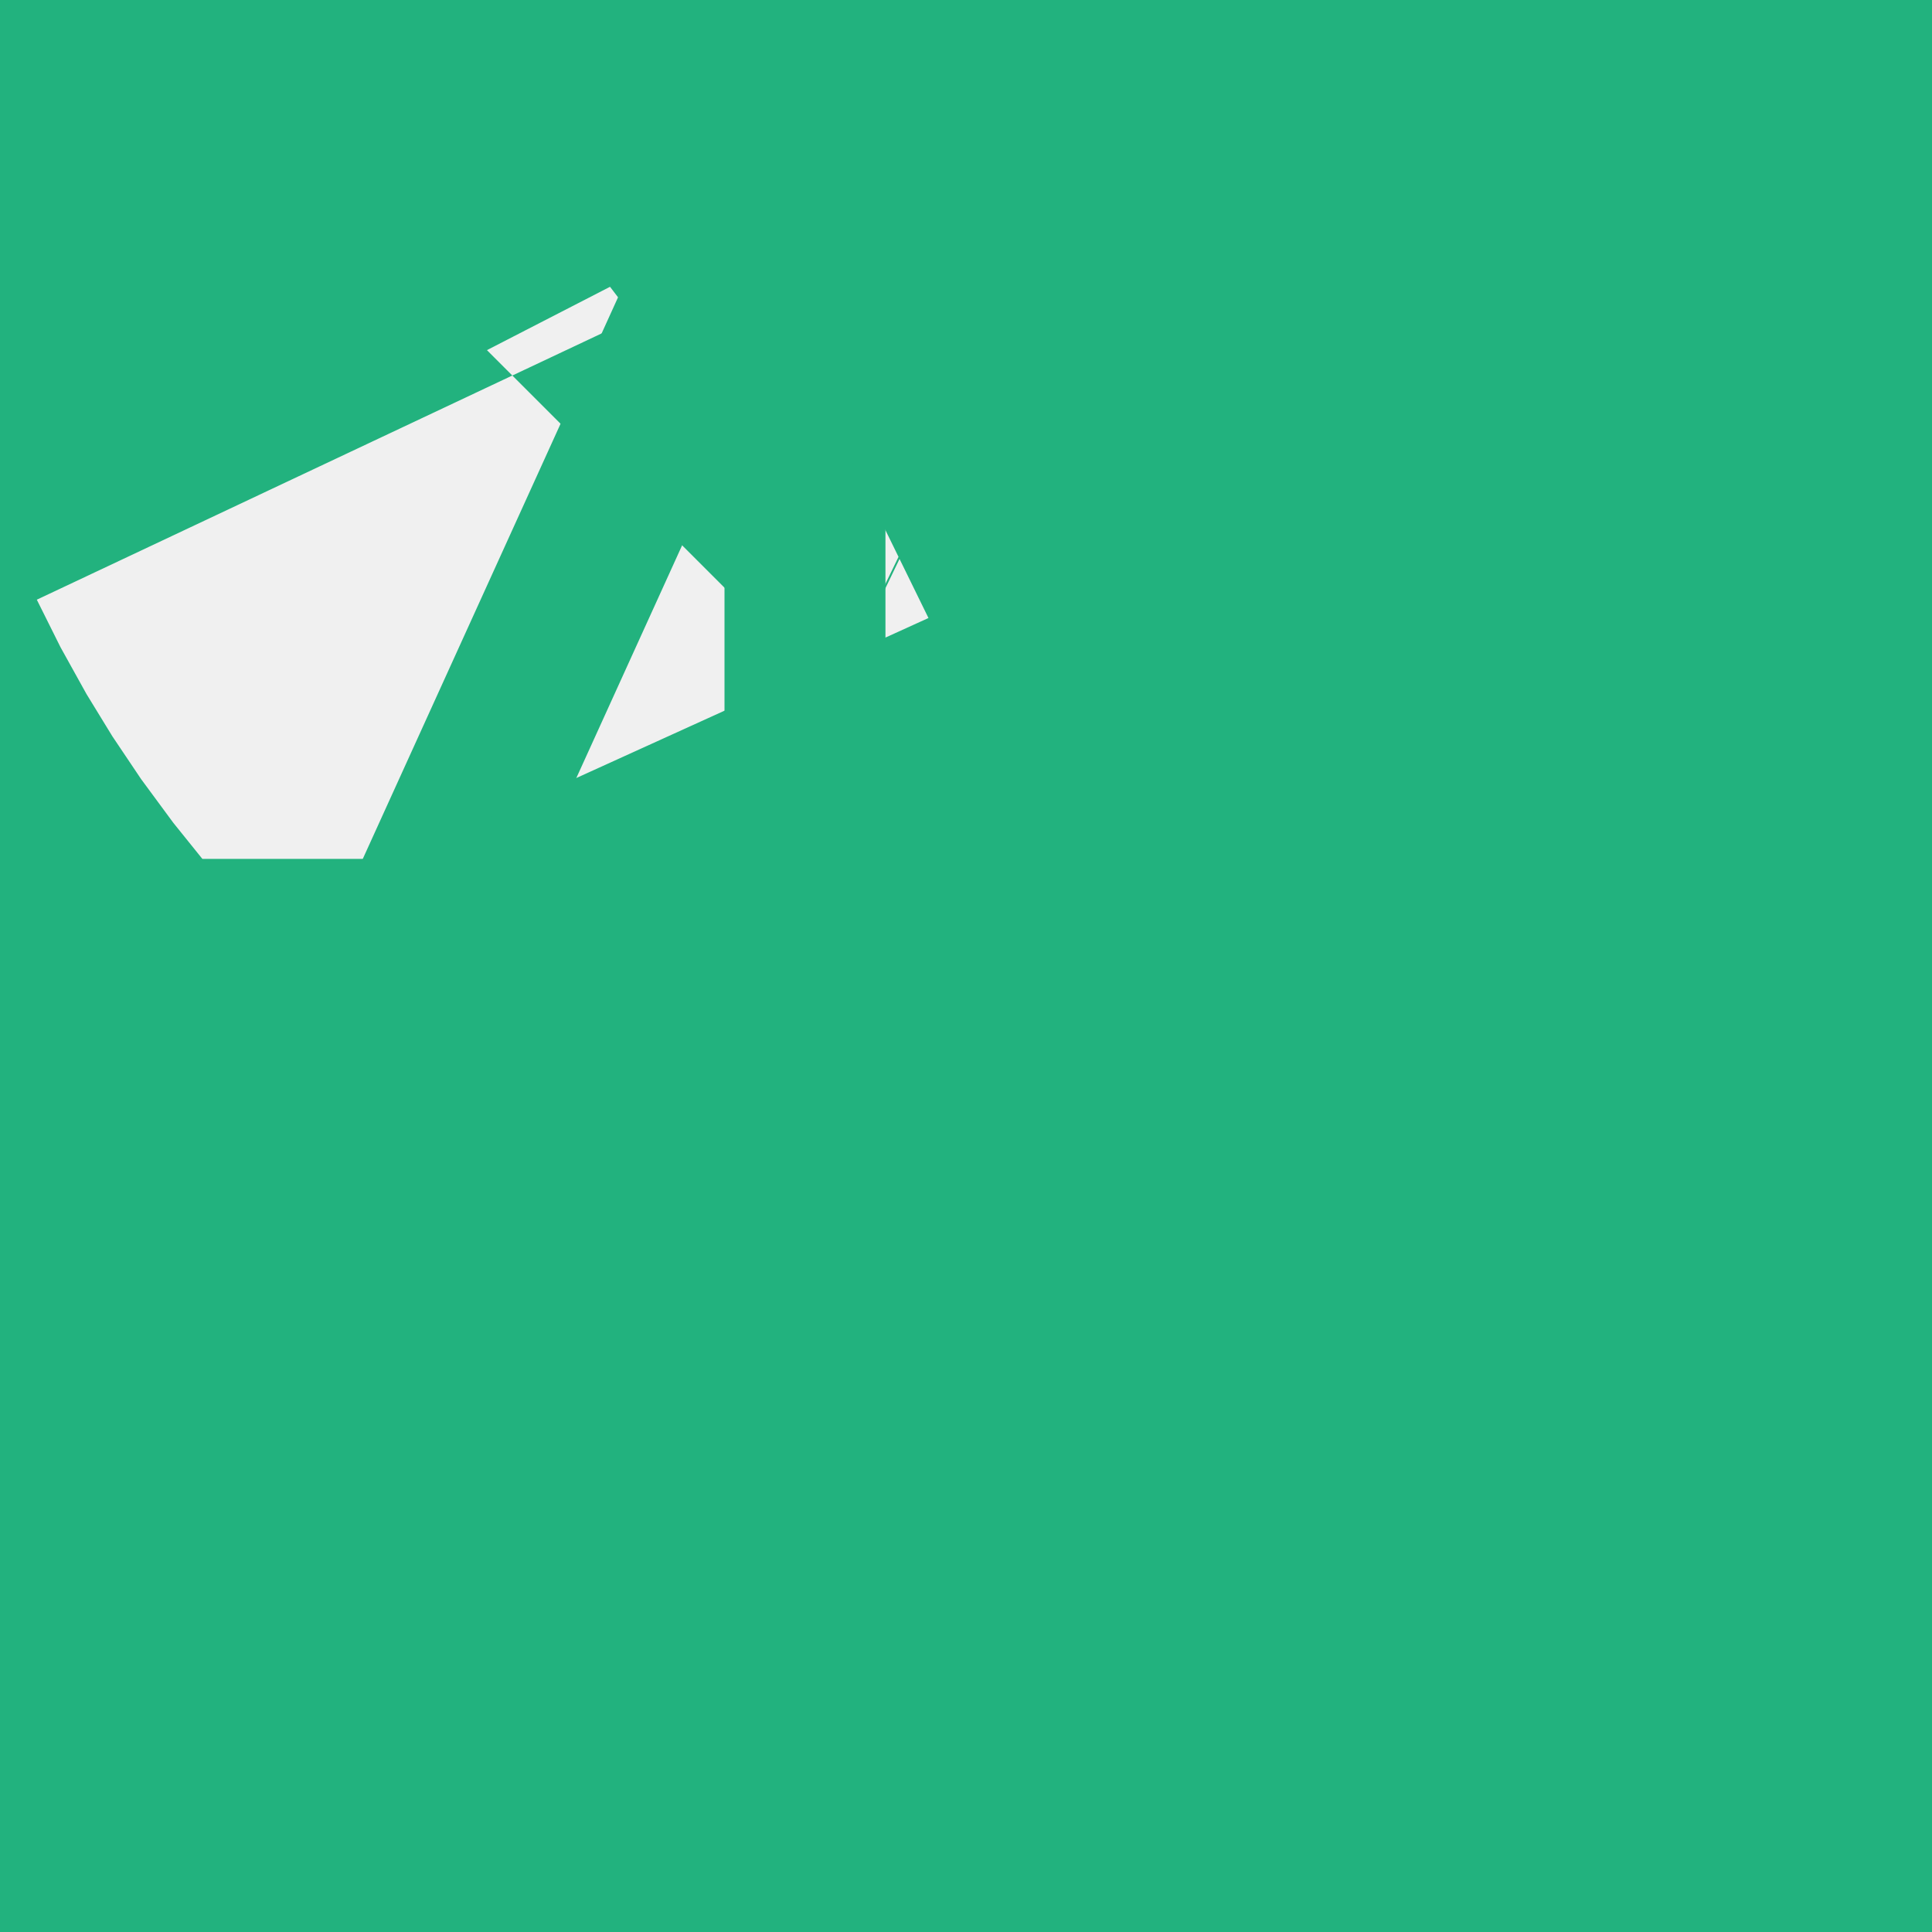
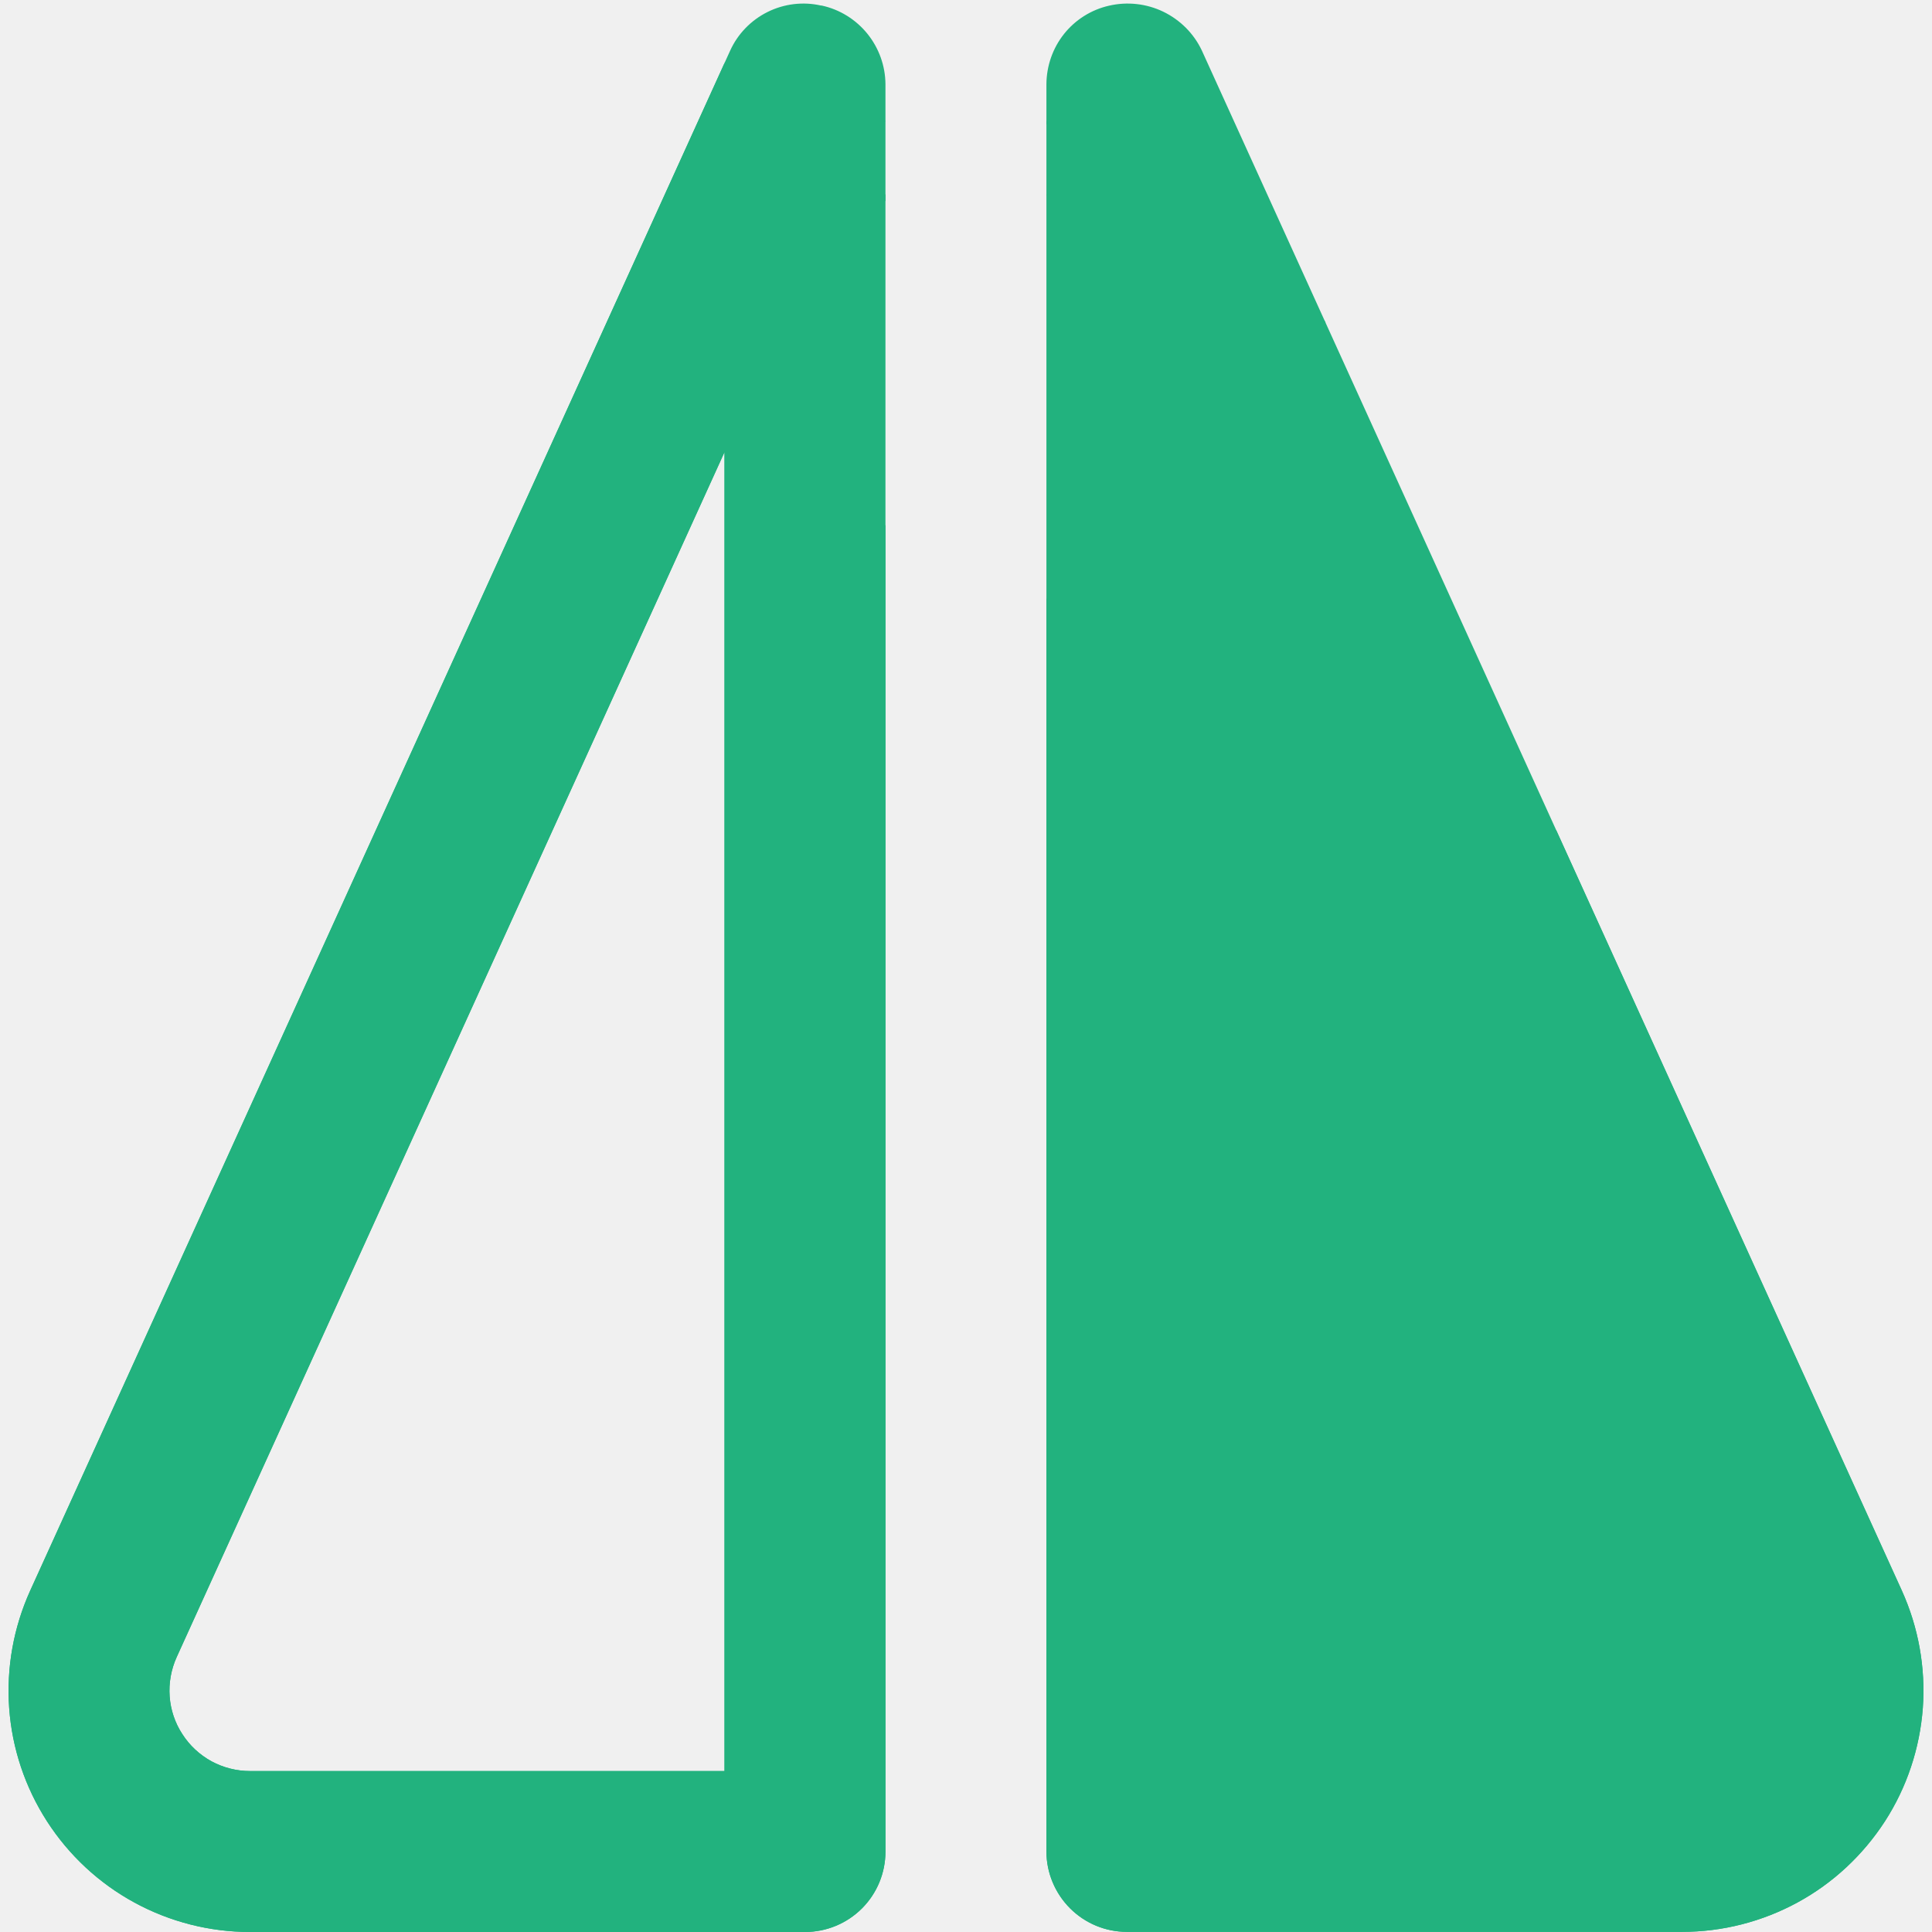
<svg xmlns="http://www.w3.org/2000/svg" width="16" height="16" viewBox="0 0 16 16" fill="none">
-   <g clip-path="url(#clip0_1892_2972)">
-     <path d="M6.805 0.046H6.8C6.651 0.012 6.494 0.031 6.357 0.099C6.22 0.167 6.11 0.28 6.047 0.419L0.25 13.173C0.112 13.478 0.052 13.812 0.076 14.146C0.1 14.48 0.208 14.802 0.389 15.083C0.57 15.364 0.819 15.596 1.113 15.756C1.407 15.916 1.736 16 2.071 16H6.667C6.843 16 7.013 15.93 7.138 15.805C7.263 15.68 7.333 15.511 7.333 15.334V0.698C7.332 0.545 7.279 0.398 7.183 0.279C7.087 0.161 6.954 0.078 6.805 0.046V0.046ZM6 14.667H2.071C1.959 14.667 1.849 14.639 1.751 14.586C1.653 14.532 1.57 14.455 1.51 14.361C1.449 14.268 1.413 14.16 1.405 14.049C1.397 13.938 1.417 13.826 1.463 13.724L6 3.744V14.667Z" fill="#22B27E" />
-     <path d="M8.666 7.113L8.666 10.611L8.666 10.673C8.702 10.676 8.738 10.678 8.774 10.68C8.96 10.691 9.147 10.696 9.333 10.696C10.075 10.696 10.82 10.614 11.553 10.447C11.554 10.447 11.554 10.447 11.554 10.447C11.56 10.446 11.566 10.444 11.571 10.443M8.666 7.113L9.527 15.999L10.995 15.333L13.929 13.999L13.929 10.737L13.929 9.578M8.666 7.113C8.881 6.949 9.103 6.795 9.333 6.652C9.479 6.56 9.627 6.474 9.779 6.391C10.029 6.255 10.284 6.131 10.545 6.02C10.55 6.019 10.554 6.017 10.558 6.015C10.934 5.856 11.321 5.724 11.715 5.62M8.666 7.113L11.715 5.62M11.571 10.443C11.572 10.443 11.574 10.443 11.575 10.442L11.565 10.444L11.555 10.447C11.56 10.445 11.566 10.444 11.571 10.443ZM11.571 10.443C11.573 10.443 11.575 10.442 11.576 10.442C11.698 10.414 11.819 10.384 11.939 10.351C12.631 10.164 13.298 9.905 13.929 9.578M13.929 9.578L13.928 9.165L12.407 5.817C12.179 5.743 11.948 5.678 11.715 5.62M13.929 9.578C13.929 9.578 13.929 9.578 13.929 9.578M11.715 5.62L13.929 15.333L13.929 13.999L13.929 13.999L13.929 13.999L13.929 13.999L13.929 13.999L15.747 13.173L13.929 13.999V10.737V9.578M13.929 9.578V9.166L14.08 9.498C14.03 9.525 13.98 9.552 13.929 9.578ZM9.34 0.697H9.335L9.333 0.697L9.333 0.697L9.335 0.697L9.34 0.697L9.336 0.699L9.335 0.699L9.334 0.699L8.666 1.003V0.697C8.667 0.546 8.718 0.399 8.812 0.281C8.906 0.163 9.038 0.08 9.185 0.047C9.336 0.012 9.495 0.03 9.634 0.097C9.774 0.165 9.887 0.278 9.953 0.418L9.34 0.697Z" fill="#22B27E" stroke="#22B27E" stroke-width="21.333" />
-   </g>
-   <defs>
-     <clipPath id="clip0_1892_2972">
-       <rect width="16" height="16" fill="white" />
-     </clipPath>
-   </defs>
+   <mask id="path-1-inside-1_1941_40063" fill="white">
+     <path d="M6.805 0.046H6.8C6.651 0.012 6.494 0.031 6.357 0.099C6.22 0.167 6.11 0.28 6.047 0.419L0.25 13.173C0.112 13.478 0.052 13.812 0.076 14.146C0.1 14.48 0.208 14.802 0.389 15.083C0.57 15.364 0.819 15.596 1.113 15.756C1.407 15.916 1.736 16 2.071 16H6.667C6.843 16 7.013 15.93 7.138 15.805C7.263 15.68 7.333 15.511 7.333 15.334V0.698C7.332 0.545 7.279 0.398 7.183 0.279C7.087 0.161 6.954 0.078 6.805 0.046ZM6 14.667H2.071C1.959 14.667 1.849 14.639 1.751 14.586C1.653 14.532 1.57 14.455 1.51 14.361C1.449 14.268 1.413 14.16 1.405 14.049C1.397 13.938 1.417 13.826 1.463 13.724L6 3.744V14.667Z" />
+     <path d="M15.75 13.172L9.953 0.418C9.887 0.278 9.774 0.165 9.634 0.097C9.495 0.03 9.336 0.012 9.185 0.047C9.038 0.08 8.906 0.163 8.812 0.281C8.718 0.399 8.667 0.546 8.666 0.697V15.333C8.666 15.509 8.737 15.679 8.862 15.804C8.987 15.929 9.156 15.999 9.333 15.999H13.929C14.264 15.999 14.593 15.915 14.887 15.755C15.181 15.595 15.429 15.363 15.611 15.082C15.792 14.801 15.899 14.479 15.924 14.145C15.948 13.811 15.888 13.477 15.75 13.172Z" />
+   </mask>
+   <path d="M6.805 0.046H6.8C6.651 0.012 6.494 0.031 6.357 0.099C6.22 0.167 6.11 0.28 6.047 0.419L0.25 13.173C0.112 13.478 0.052 13.812 0.076 14.146C0.1 14.48 0.208 14.802 0.389 15.083C0.57 15.364 0.819 15.596 1.113 15.756C1.407 15.916 1.736 16 2.071 16H6.667C6.843 16 7.013 15.93 7.138 15.805C7.263 15.68 7.333 15.511 7.333 15.334V0.698C7.332 0.545 7.279 0.398 7.183 0.279C7.087 0.161 6.954 0.078 6.805 0.046ZM6 14.667H2.071C1.959 14.667 1.849 14.639 1.751 14.586C1.653 14.532 1.57 14.455 1.51 14.361C1.449 14.268 1.413 14.16 1.405 14.049C1.397 13.938 1.417 13.826 1.463 13.724L6 3.744V14.667Z" fill="#22B27E" />
+   <path d="M15.75 13.172L9.953 0.418C9.887 0.278 9.774 0.165 9.634 0.097C9.495 0.03 9.336 0.012 9.185 0.047C9.038 0.08 8.906 0.163 8.812 0.281C8.718 0.399 8.667 0.546 8.666 0.697V15.333C8.666 15.509 8.737 15.679 8.862 15.804C8.987 15.929 9.156 15.999 9.333 15.999H13.929C14.264 15.999 14.593 15.915 14.887 15.755C15.181 15.595 15.429 15.363 15.611 15.082C15.792 14.801 15.899 14.479 15.924 14.145C15.948 13.811 15.888 13.477 15.75 13.172Z" fill="#22B27E" />
+   <path d="M6.805 0.046L11.387 -20.79L9.123 -21.288H6.805V0.046ZM6.8 0.046L2.099 20.855L4.42 21.379H6.8V0.046ZM6.047 0.419L-13.359 -8.443L-13.367 -8.426L-13.375 -8.408L6.047 0.419ZM0.25 13.173L-19.172 4.346L-19.172 4.348L0.25 13.173ZM2.071 16L2.069 37.334H2.071V16ZM7.333 0.698H28.667V0.609L28.666 0.52L7.333 0.698ZM6 14.667V36H27.333V14.667H6ZM2.071 14.667V-6.666H2.063L2.055 -6.666L2.071 14.667ZM1.463 13.724L20.883 22.556L20.884 22.553L1.463 13.724ZM6 3.744H27.333L-13.421 -5.084L6 3.744ZM15.75 13.172L35.172 4.347L35.171 4.345L15.75 13.172ZM9.953 0.418L29.375 -8.409L29.298 -8.578L29.218 -8.746L9.953 0.418ZM9.185 0.047L13.921 20.848L13.944 20.842L13.967 20.837L9.185 0.047ZM8.666 0.697L-12.667 0.696V0.697H8.666ZM13.929 15.999L13.929 37.333L13.931 37.333L13.929 15.999ZM6.805 -21.288H6.8V21.379H6.805V-21.288ZM11.501 -20.763C6.573 -21.877 1.411 -21.26 -3.116 -19.016L15.83 19.213C11.577 21.321 6.728 21.901 2.099 20.855L11.501 -20.763ZM-3.116 -19.016C-7.643 -16.773 -11.26 -13.039 -13.359 -8.443L25.452 9.281C23.48 13.599 20.083 17.106 15.83 19.213L-3.116 -19.016ZM-13.375 -8.408L-19.172 4.346L19.671 22L25.468 9.246L-13.375 -8.408ZM-19.172 4.348C-20.787 7.902 -21.485 11.805 -21.201 15.698L21.353 12.594C21.588 15.82 21.01 19.053 19.672 21.998L-19.172 4.348ZM-21.201 15.698C-20.917 19.591 -19.66 23.351 -17.547 26.633L18.326 3.533C20.077 6.253 21.118 9.368 21.353 12.594L-21.201 15.698ZM-17.547 26.633C-15.433 29.915 -12.53 32.615 -9.103 34.484L11.329 -2.972C14.169 -1.423 16.574 0.814 18.326 3.533L-17.547 26.633ZM-9.103 34.484C-5.676 36.353 -1.835 37.333 2.069 37.334L2.073 -5.333C5.307 -5.333 8.49 -4.521 11.329 -2.972L-9.103 34.484ZM2.071 37.334H6.667V-5.333H2.071V37.334ZM6.667 37.334C12.501 37.334 18.097 35.016 22.223 30.89L-7.947 0.72C-4.071 -3.156 1.185 -5.333 6.667 -5.333V37.334ZM22.223 30.89C26.349 26.764 28.667 21.168 28.667 15.334H-14C-14 9.853 -11.823 4.596 -7.947 0.72L22.223 30.89ZM28.667 15.334V0.698H-14V15.334H28.667ZM28.666 0.52C28.624 -4.464 26.892 -9.286 23.753 -13.157L-9.388 13.715C-12.334 10.081 -13.96 5.554 -13.999 0.876L28.666 0.52ZM23.753 -13.157C20.615 -17.028 16.255 -19.719 11.387 -20.79L2.222 20.881C-2.348 19.876 -6.441 17.349 -9.388 13.715L23.753 -13.157ZM6 -6.666H2.071V36H6V-6.666ZM2.055 -6.666C5.515 -6.669 8.92 -5.803 11.958 -4.148L-8.455 33.319C-5.222 35.081 -1.597 36.003 2.086 36L2.055 -6.666ZM11.958 -4.148C14.996 -2.492 17.57 -0.101 19.443 2.807L-16.424 25.916C-14.429 29.012 -11.689 31.557 -8.455 33.319L11.958 -4.148ZM19.443 2.807C21.317 5.716 22.431 9.048 22.682 12.498L-19.872 15.599C-19.604 19.273 -18.419 22.82 -16.424 25.916L19.443 2.807ZM22.682 12.498C22.934 15.949 22.315 19.407 20.883 22.556L-17.956 4.892C-19.481 8.245 -20.139 11.926 -19.872 15.599L22.682 12.498ZM20.884 22.553L25.421 12.573L-13.421 -5.084L-17.958 4.896L20.884 22.553ZM-15.333 3.744V14.667H27.333V3.744H-15.333ZM35.171 4.345L29.375 -8.409L-9.468 9.245L-3.672 21.999L35.171 4.345ZM29.218 -8.746C27.065 -13.271 23.433 -16.927 18.921 -19.109L0.348 19.303C-3.885 17.257 -7.292 13.827 -9.312 9.582L29.218 -8.746ZM18.921 -19.109C14.409 -21.291 9.287 -21.867 4.403 -20.744L13.967 20.837C9.385 21.891 4.581 21.35 0.348 19.303L18.921 -19.109ZM4.449 -20.754C-0.412 -19.648 -4.753 -16.922 -7.863 -13.025L25.487 13.587C22.566 17.248 18.488 19.808 13.921 20.848L4.449 -20.754ZM-7.863 -13.025C-10.973 -9.128 -12.667 -4.29 -12.667 0.696L30 0.698C30 5.381 28.409 9.926 25.487 13.587L-7.863 -13.025ZM-12.667 0.697V15.333H30V0.697H-12.667ZM-12.667 15.333C-12.667 21.167 -10.349 26.763 -6.223 30.889L23.947 0.719C27.823 4.595 30 9.852 30 15.333H-12.667ZM-6.223 30.889C-2.097 35.015 3.498 37.333 9.333 37.333V-5.334C14.814 -5.334 20.071 -3.157 23.947 0.719L-6.223 30.889ZM9.333 37.333H13.929V-5.334H9.333V37.333ZM13.931 37.333C17.835 37.332 21.676 36.352 25.103 34.483L4.67 -2.973C7.51 -4.522 10.693 -5.334 13.927 -5.334L13.931 37.333ZM25.103 34.483C28.53 32.614 31.433 29.914 33.547 26.632L-2.326 3.532C-0.575 0.813 1.831 -1.424 4.67 -2.973L25.103 34.483ZM33.547 26.632C35.66 23.35 36.916 19.59 37.2 15.697L-5.353 12.593C-5.118 9.367 -4.077 6.251 -2.326 3.532L33.547 26.632ZM37.2 15.697C37.484 11.803 36.787 7.901 35.172 4.347L-3.673 21.997C-5.011 19.052 -5.588 15.819 -5.353 12.593L37.2 15.697Z" fill="#22B27E" mask="url(#path-1-inside-1_1941_40063)" />
</svg>
